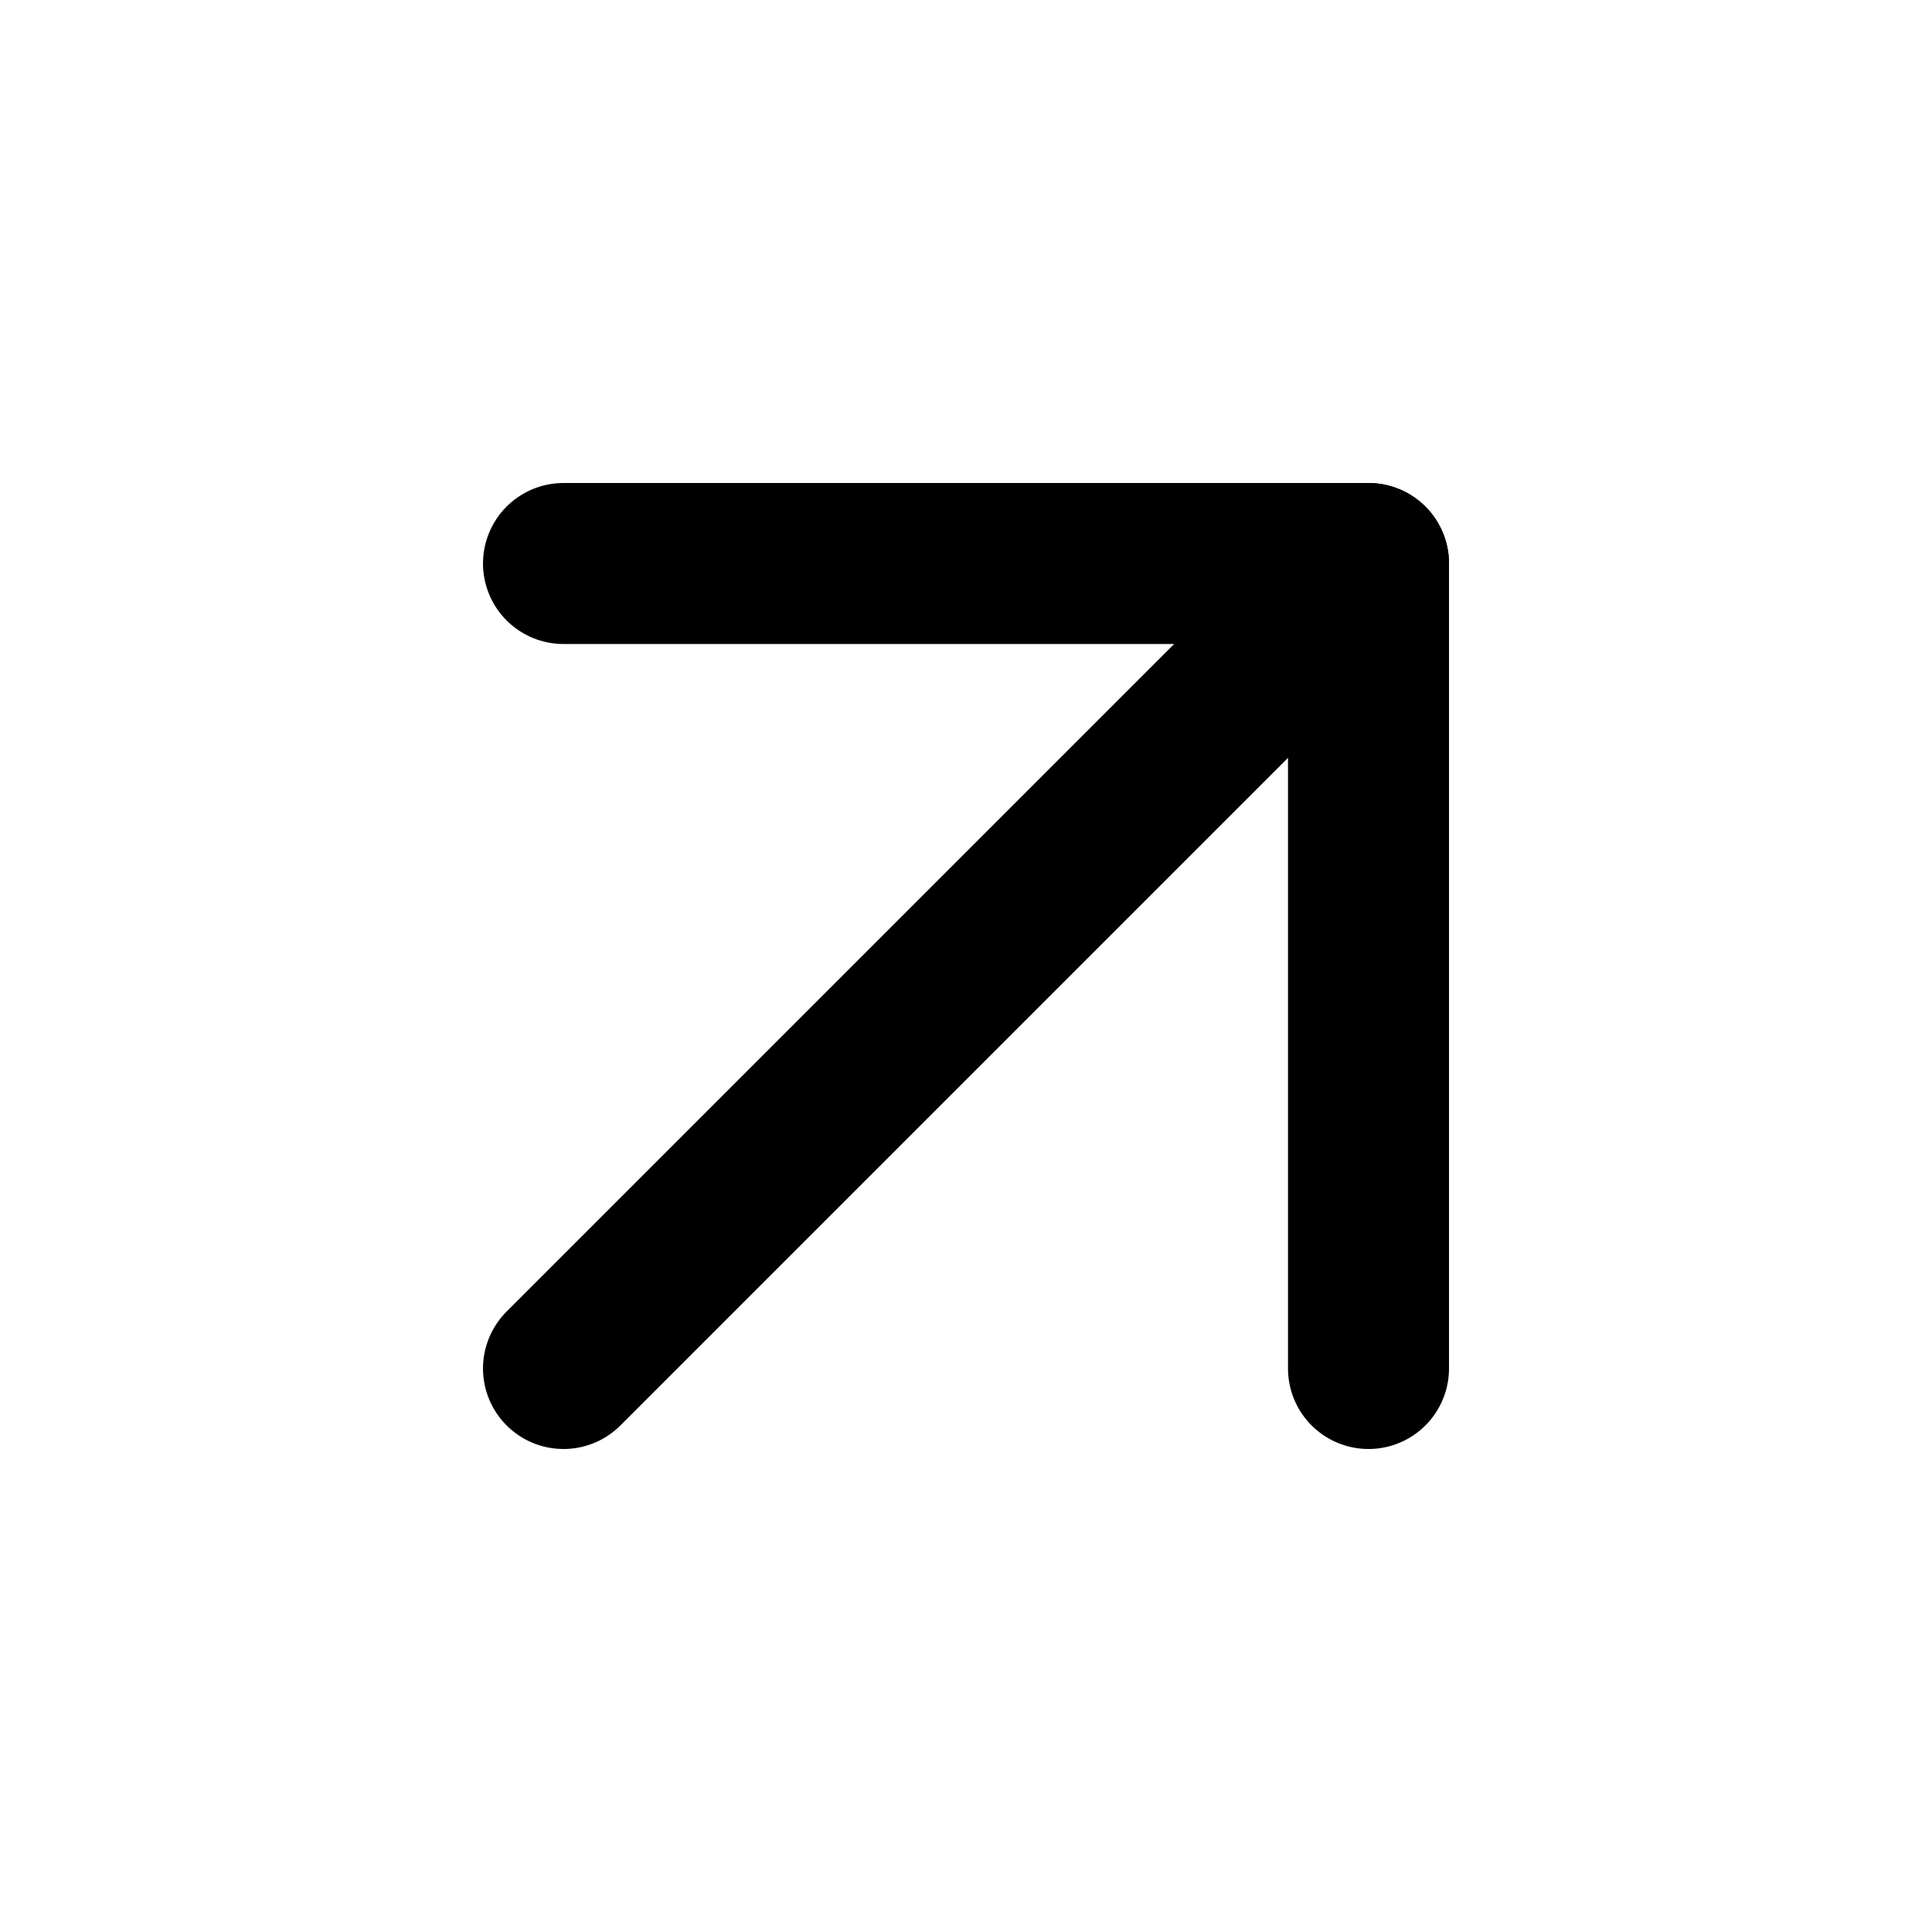
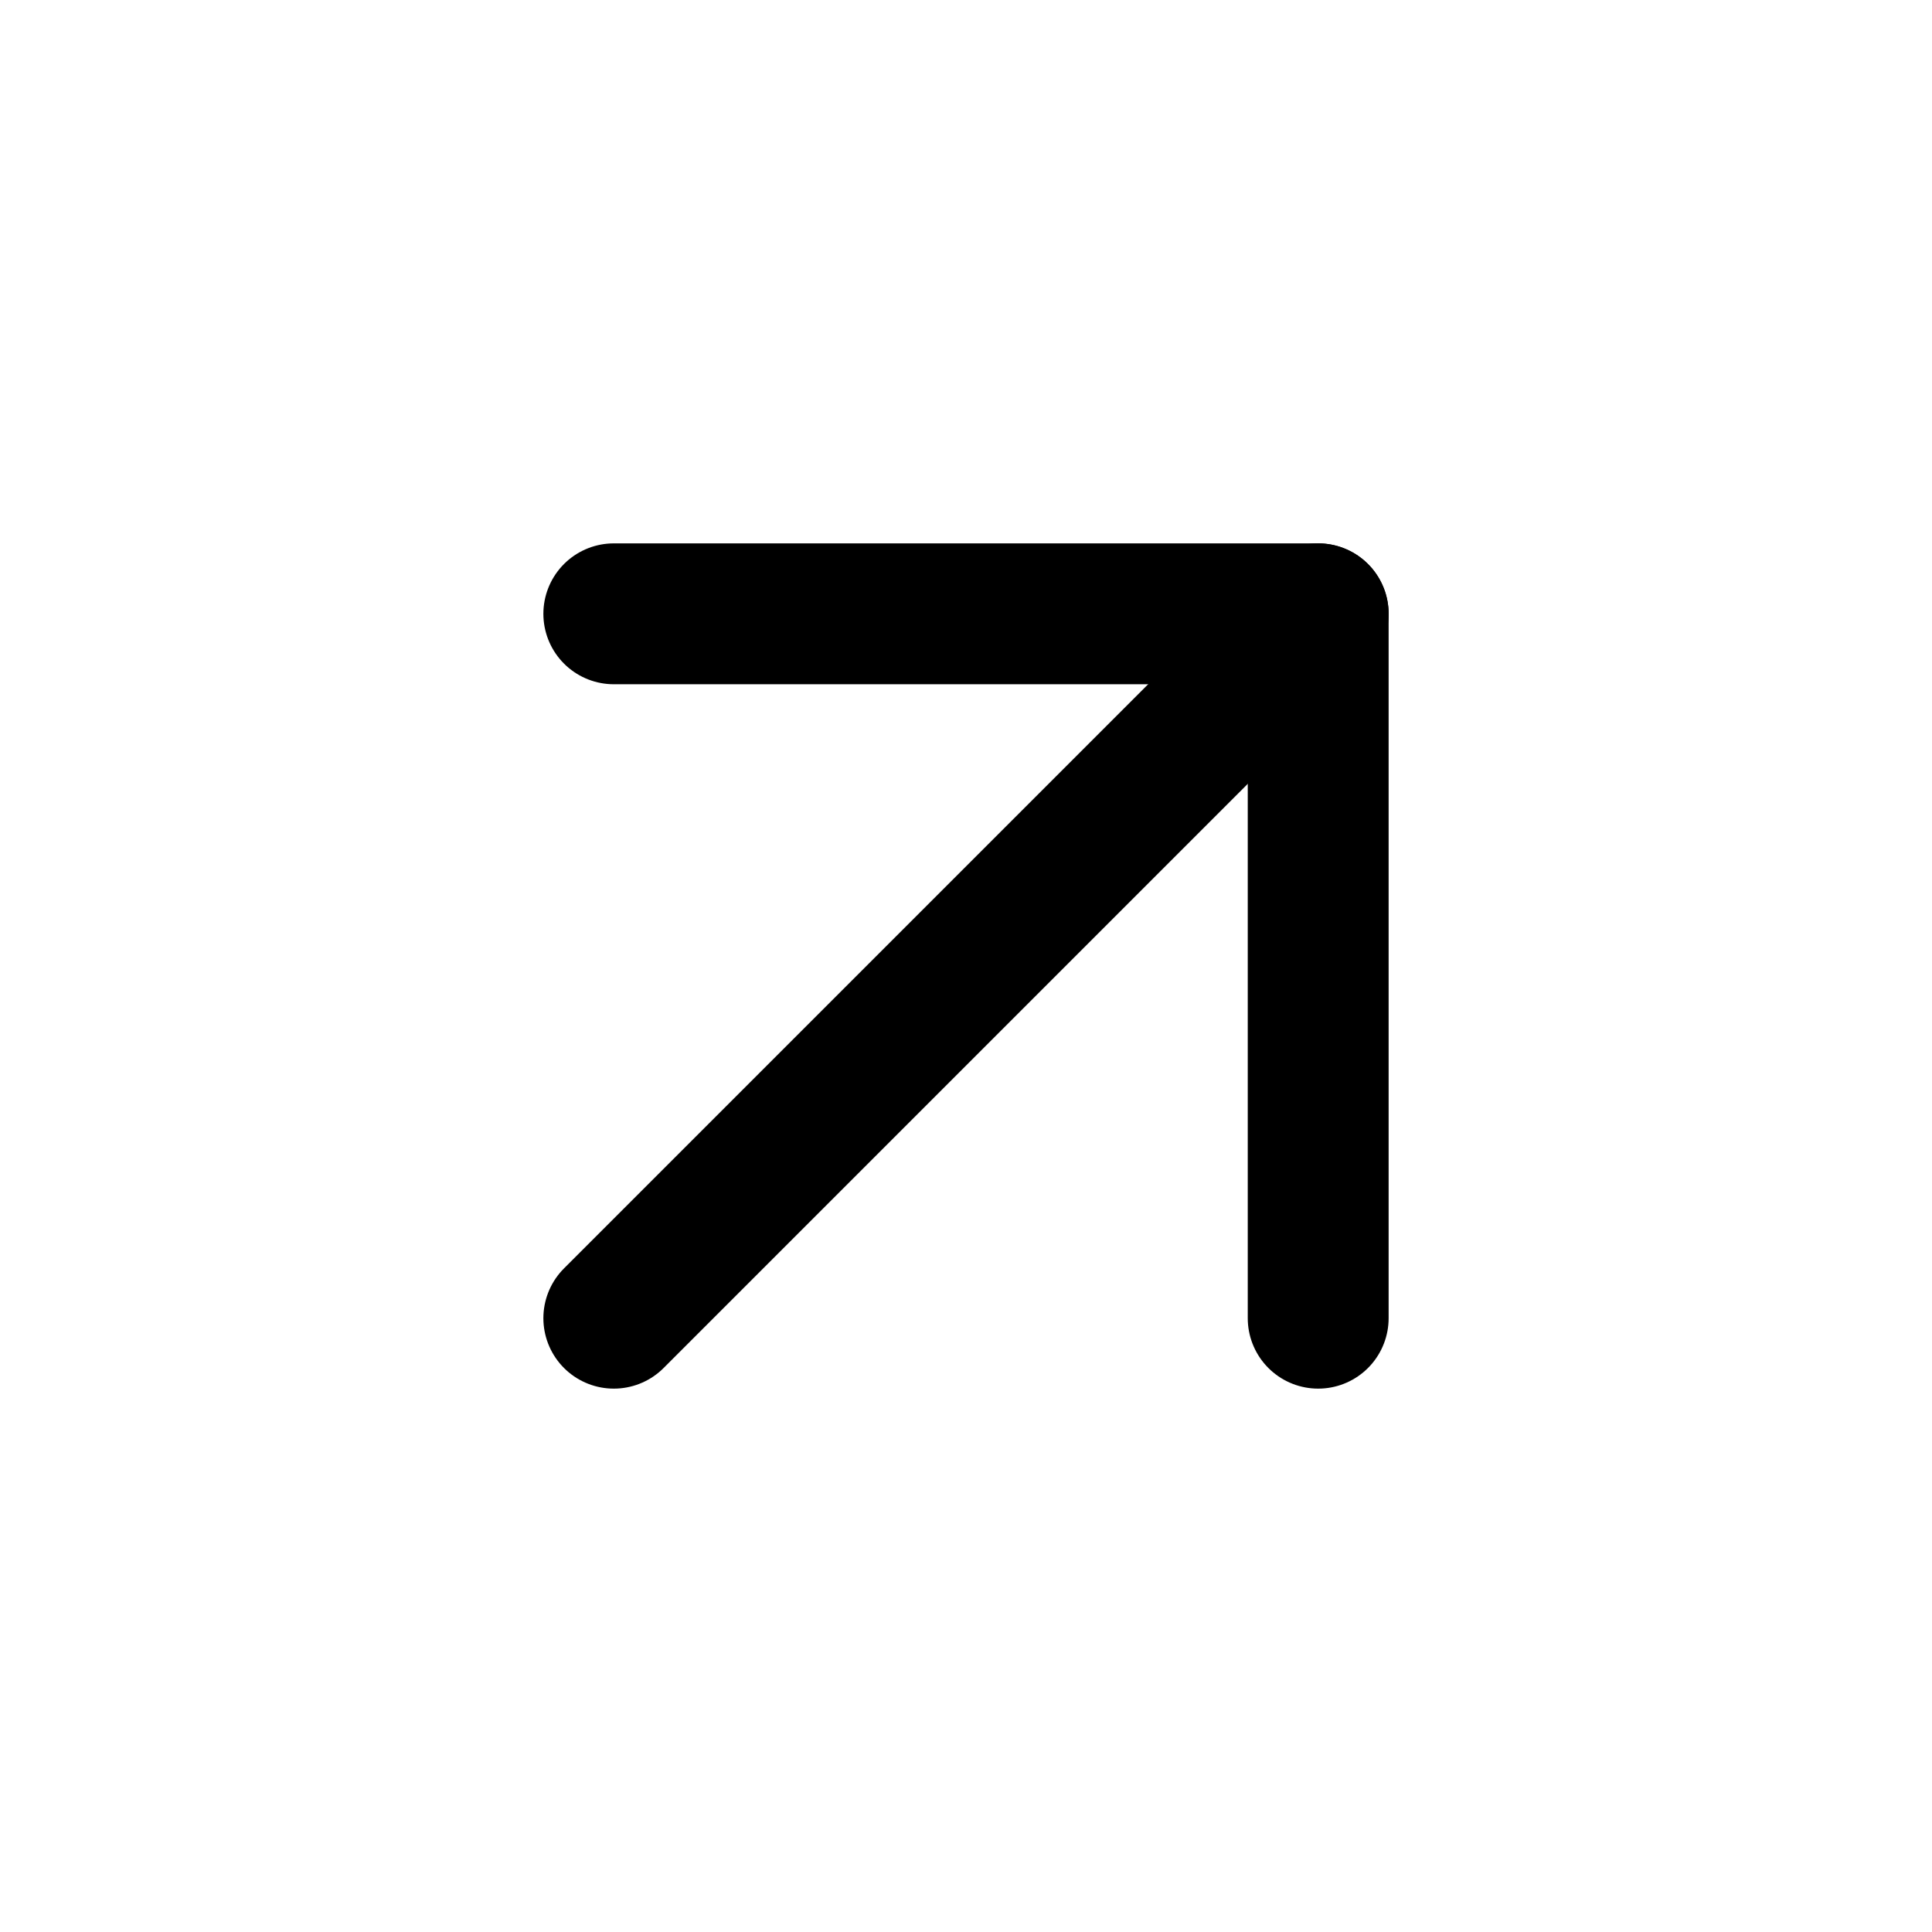
<svg xmlns="http://www.w3.org/2000/svg" viewBox="0 0 24 24" fill="none" stroke="currentColor" stroke-width="2" stroke-linecap="round" stroke-linejoin="round">
-   <path d="M7 17 17 7" />
-   <path d="M7 7h10v10" />
+   <g transform="translate(1.5 1.5) scale(0.875)">
+     <path d="M7 7h10v10" />
+     <path d="M7 17 17 7" />
+   </g>
</svg>
